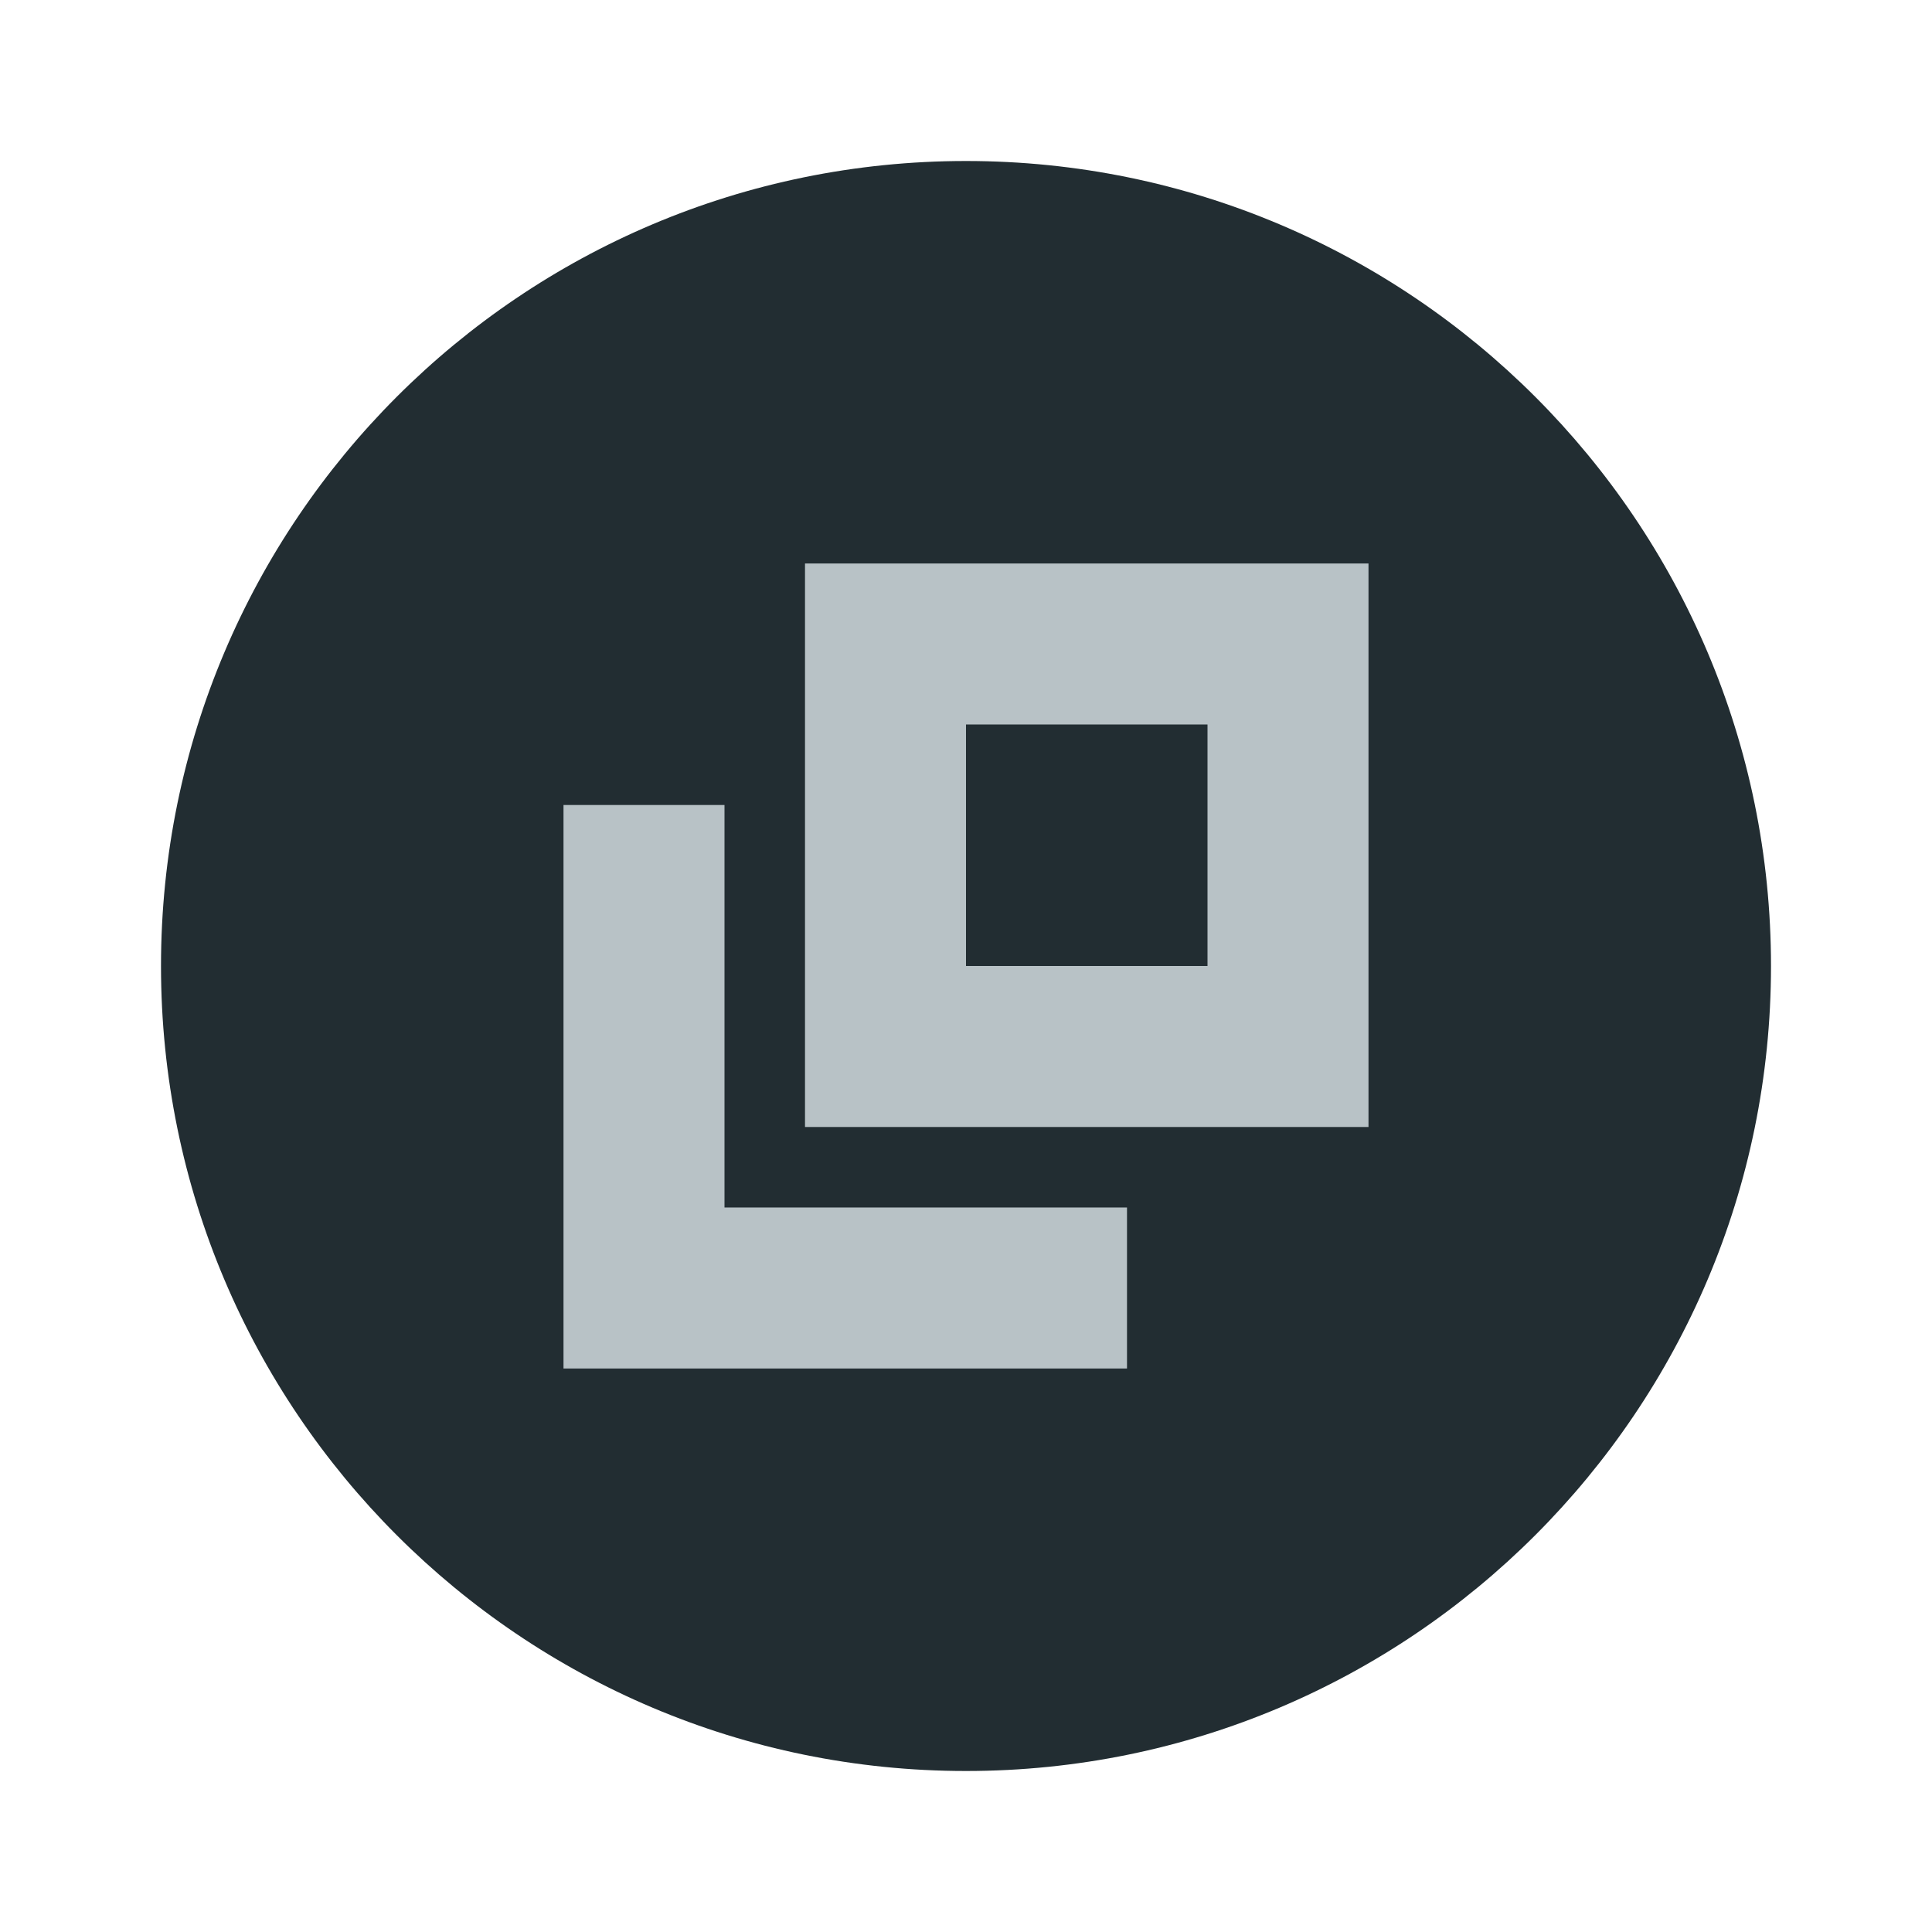
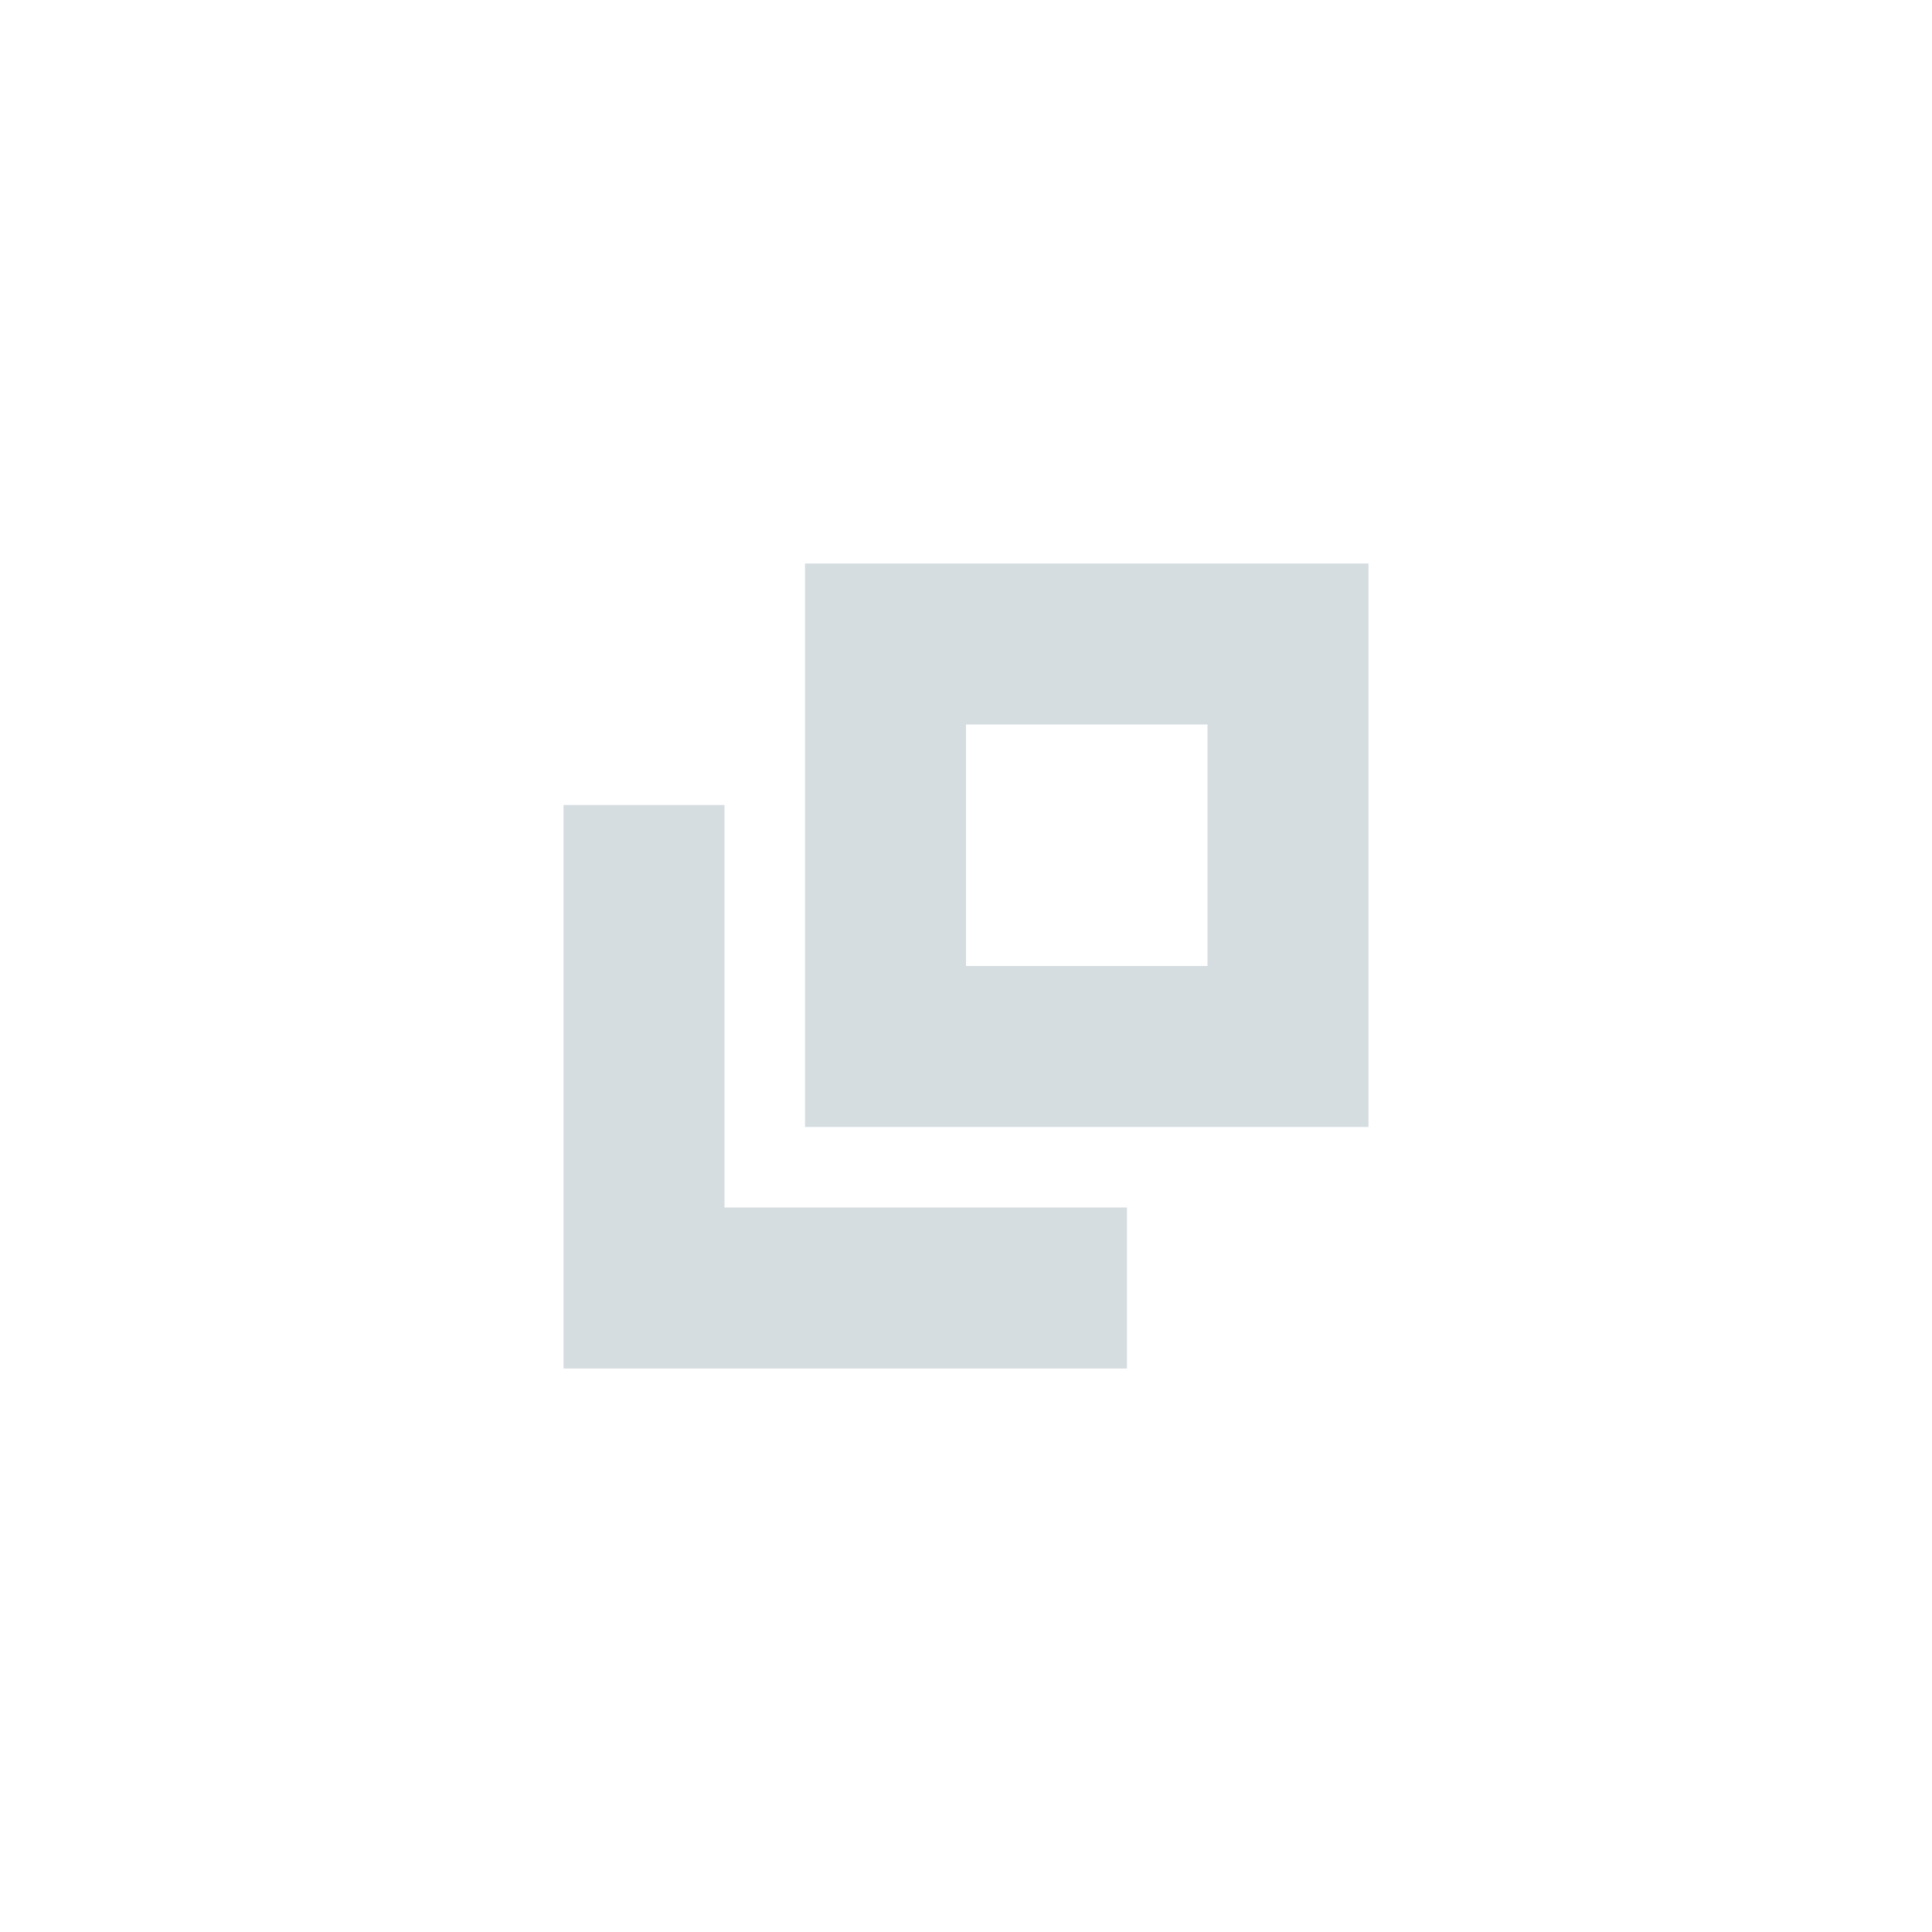
<svg xmlns="http://www.w3.org/2000/svg" width="24" height="24" viewBox="0 0 24 24" id="svg4747" version="1.1">
  <defs id="defs4749" />
  <g id="layer1" transform="translate(0,-1028.362)">
-     <circle style="opacity:1;fill:#222d32;fill-opacity:1;fill-rule:evenodd;stroke:none;stroke-width:2;stroke-linecap:butt;stroke-linejoin:round;stroke-miterlimit:4;stroke-dasharray:none;stroke-dashoffset:478.437;stroke-opacity:1" id="path4134" cx="12" cy="1040.362" r="10" />
    <circle style="opacity:1;fill:#cfd8dc;fill-opacity:0.12;fill-rule:evenodd;stroke:none;stroke-width:9.605;stroke-linecap:butt;stroke-linejoin:round;stroke-miterlimit:4;stroke-dasharray:none;stroke-dashoffset:478.437;stroke-opacity:0.75" id="path5326" cx="-15" cy="1040.362" r="10" />
    <path id="rect4513" style="opacity:1;fill:#cfd8dc;fill-opacity:0.87;fill-rule:evenodd" d="m 10,1035.362 v 7 h 7 v -7 z m 2,2 h 3 v 3 h -3 z m -3,6 h 5 v 2 H 9 Z m -2,-5 h 2 v 7 H 7 Z" />
  </g>
</svg>
